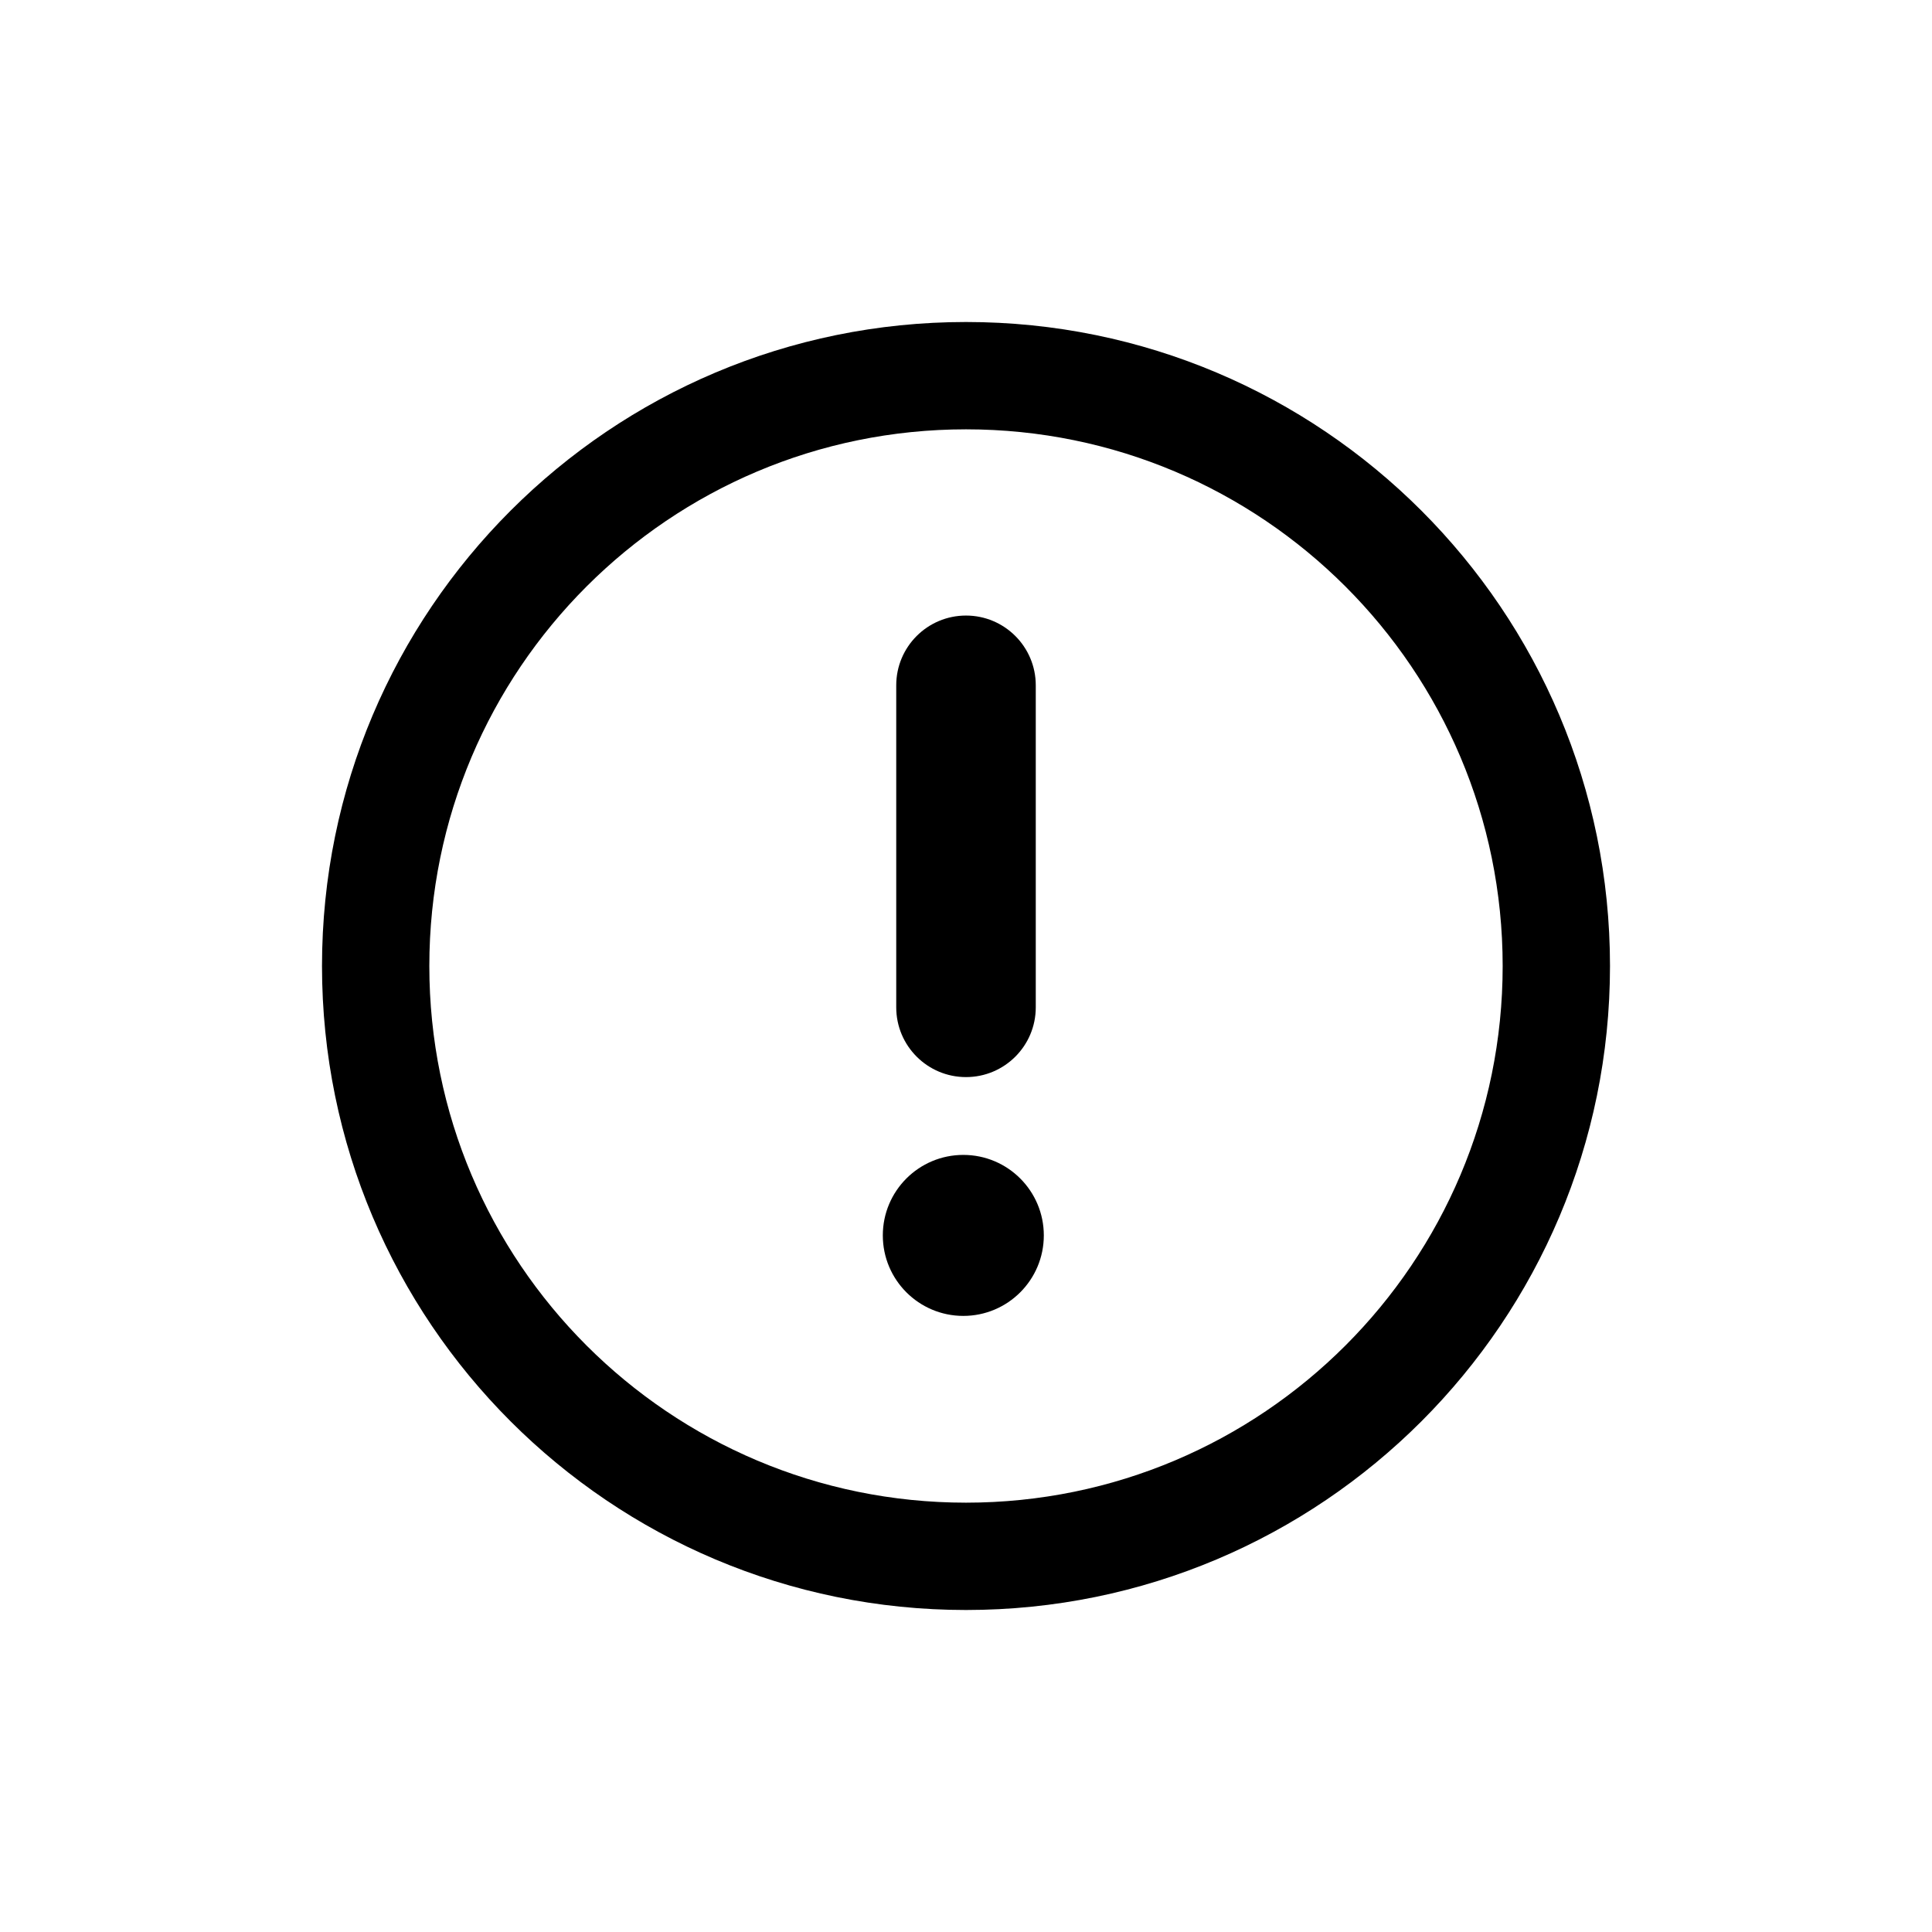
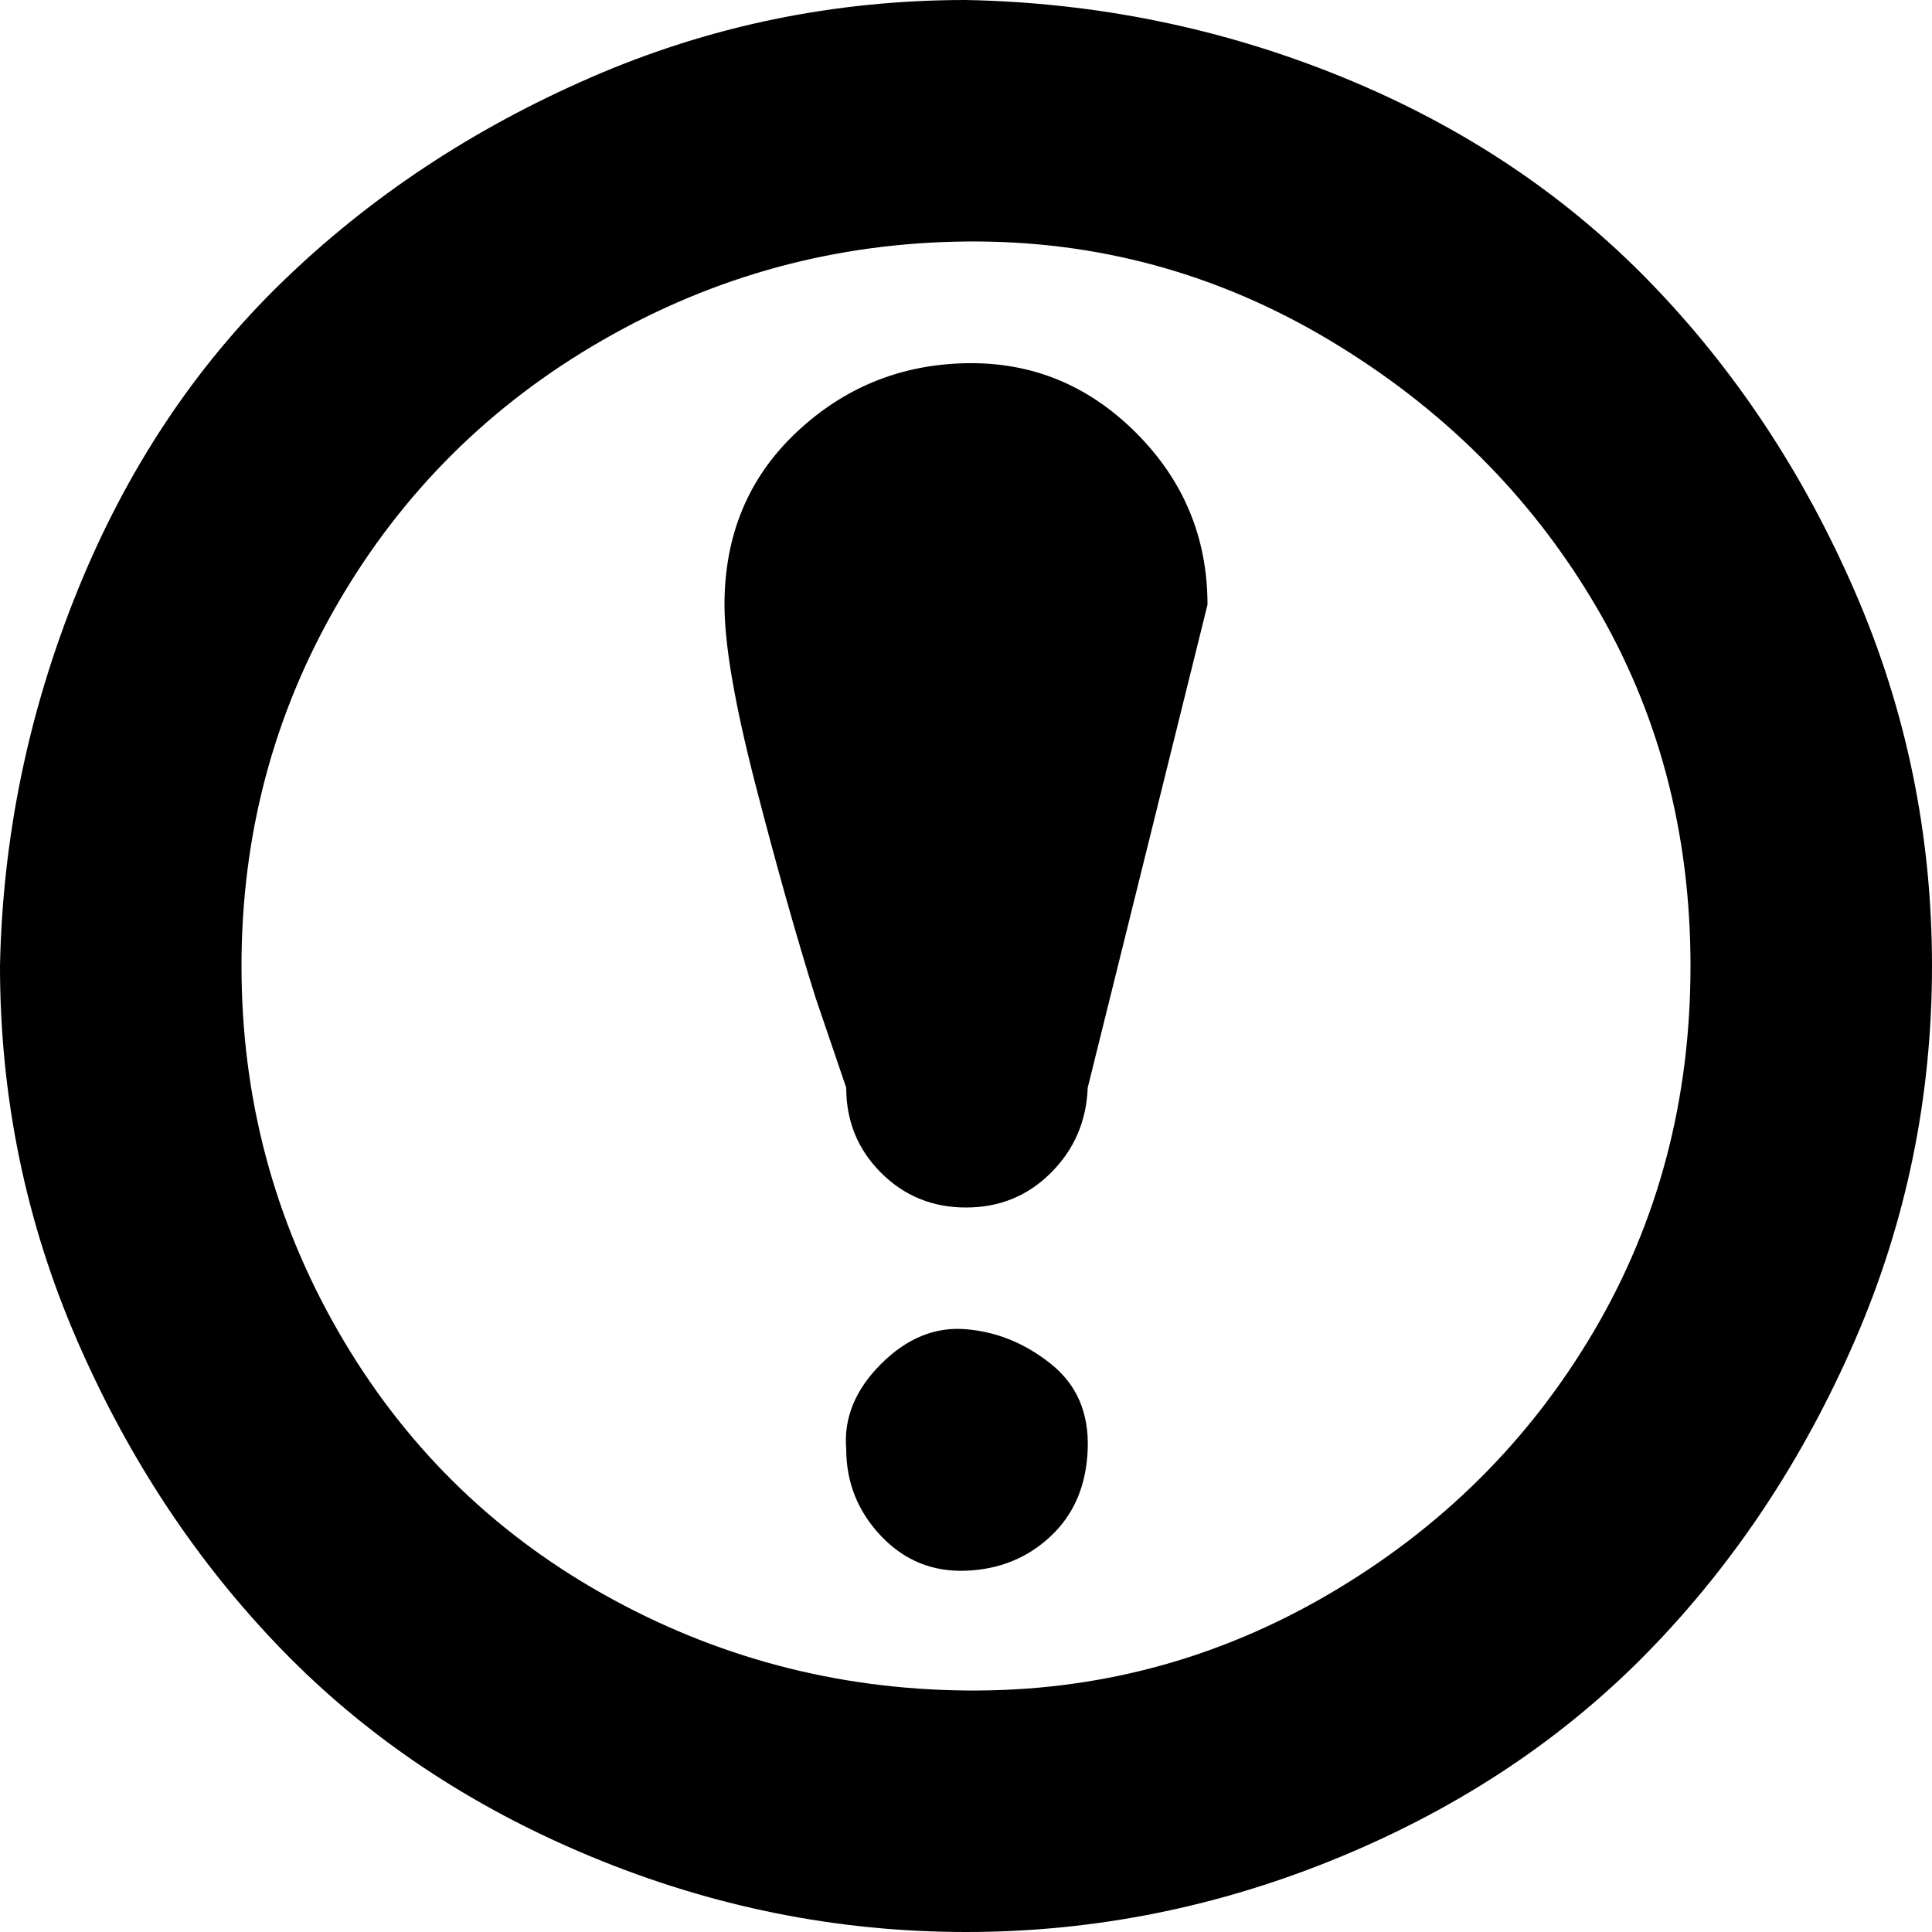
- <svg xmlns="http://www.w3.org/2000/svg" fill="#000000" width="800px" height="800px" viewBox="0 0 36 36" version="1.1" preserveAspectRatio="xMidYMid meet">
-   <path class="clr-i-outline clr-i-outline-path-1" d="M18,6A12,12,0,1,0,30,18,12,12,0,0,0,18,6Zm0,22A10,10,0,1,1,28,18,10,10,0,0,1,18,28Z" />
-   <path class="clr-i-outline clr-i-outline-path-2" d="M18,20.07a1.3,1.3,0,0,1-1.3-1.3v-6a1.3,1.3,0,1,1,2.6,0v6A1.3,1.3,0,0,1,18,20.07Z" />
-   <circle class="clr-i-outline clr-i-outline-path-3" cx="17.95" cy="23.02" r="1.5" />
-   <rect x="0" y="0" width="36" height="36" fill-opacity="0" />
+ <svg xmlns="http://www.w3.org/2000/svg" fill="#000000" width="800px" height="800px" viewBox="0 0 32 32" version="1.1">
+   <path d="M0 16q0 3.264 1.28 6.208t3.392 5.12 5.12 3.424 6.208 1.248 6.208-1.248 5.12-3.424 3.392-5.12 1.28-6.208-1.28-6.208-3.392-5.12-5.088-3.392-6.24-1.28q-3.264 0-6.208 1.28t-5.12 3.392-3.392 5.12-1.28 6.208zM4 16q0-3.264 1.6-6.016t4.384-4.352 6.016-1.632 6.016 1.632 4.384 4.352 1.6 6.016-1.6 6.048-4.384 4.352-6.016 1.6-6.016-1.6-4.384-4.352-1.6-6.048zM12 10.016q0 0.992 0.512 2.976t0.992 3.52l0.512 1.504q0 0.832 0.576 1.408t1.408 0.576 1.408-0.576 0.608-1.408l1.984-8q0-1.664-1.184-2.848t-2.816-1.152-2.816 1.152-1.184 2.848zM14.016 24q0 0.832 0.576 1.44t1.408 0.576 1.408-0.576 0.608-1.44-0.608-1.408-1.408-0.576-1.408 0.576-0.576 1.408z" />
</svg>
